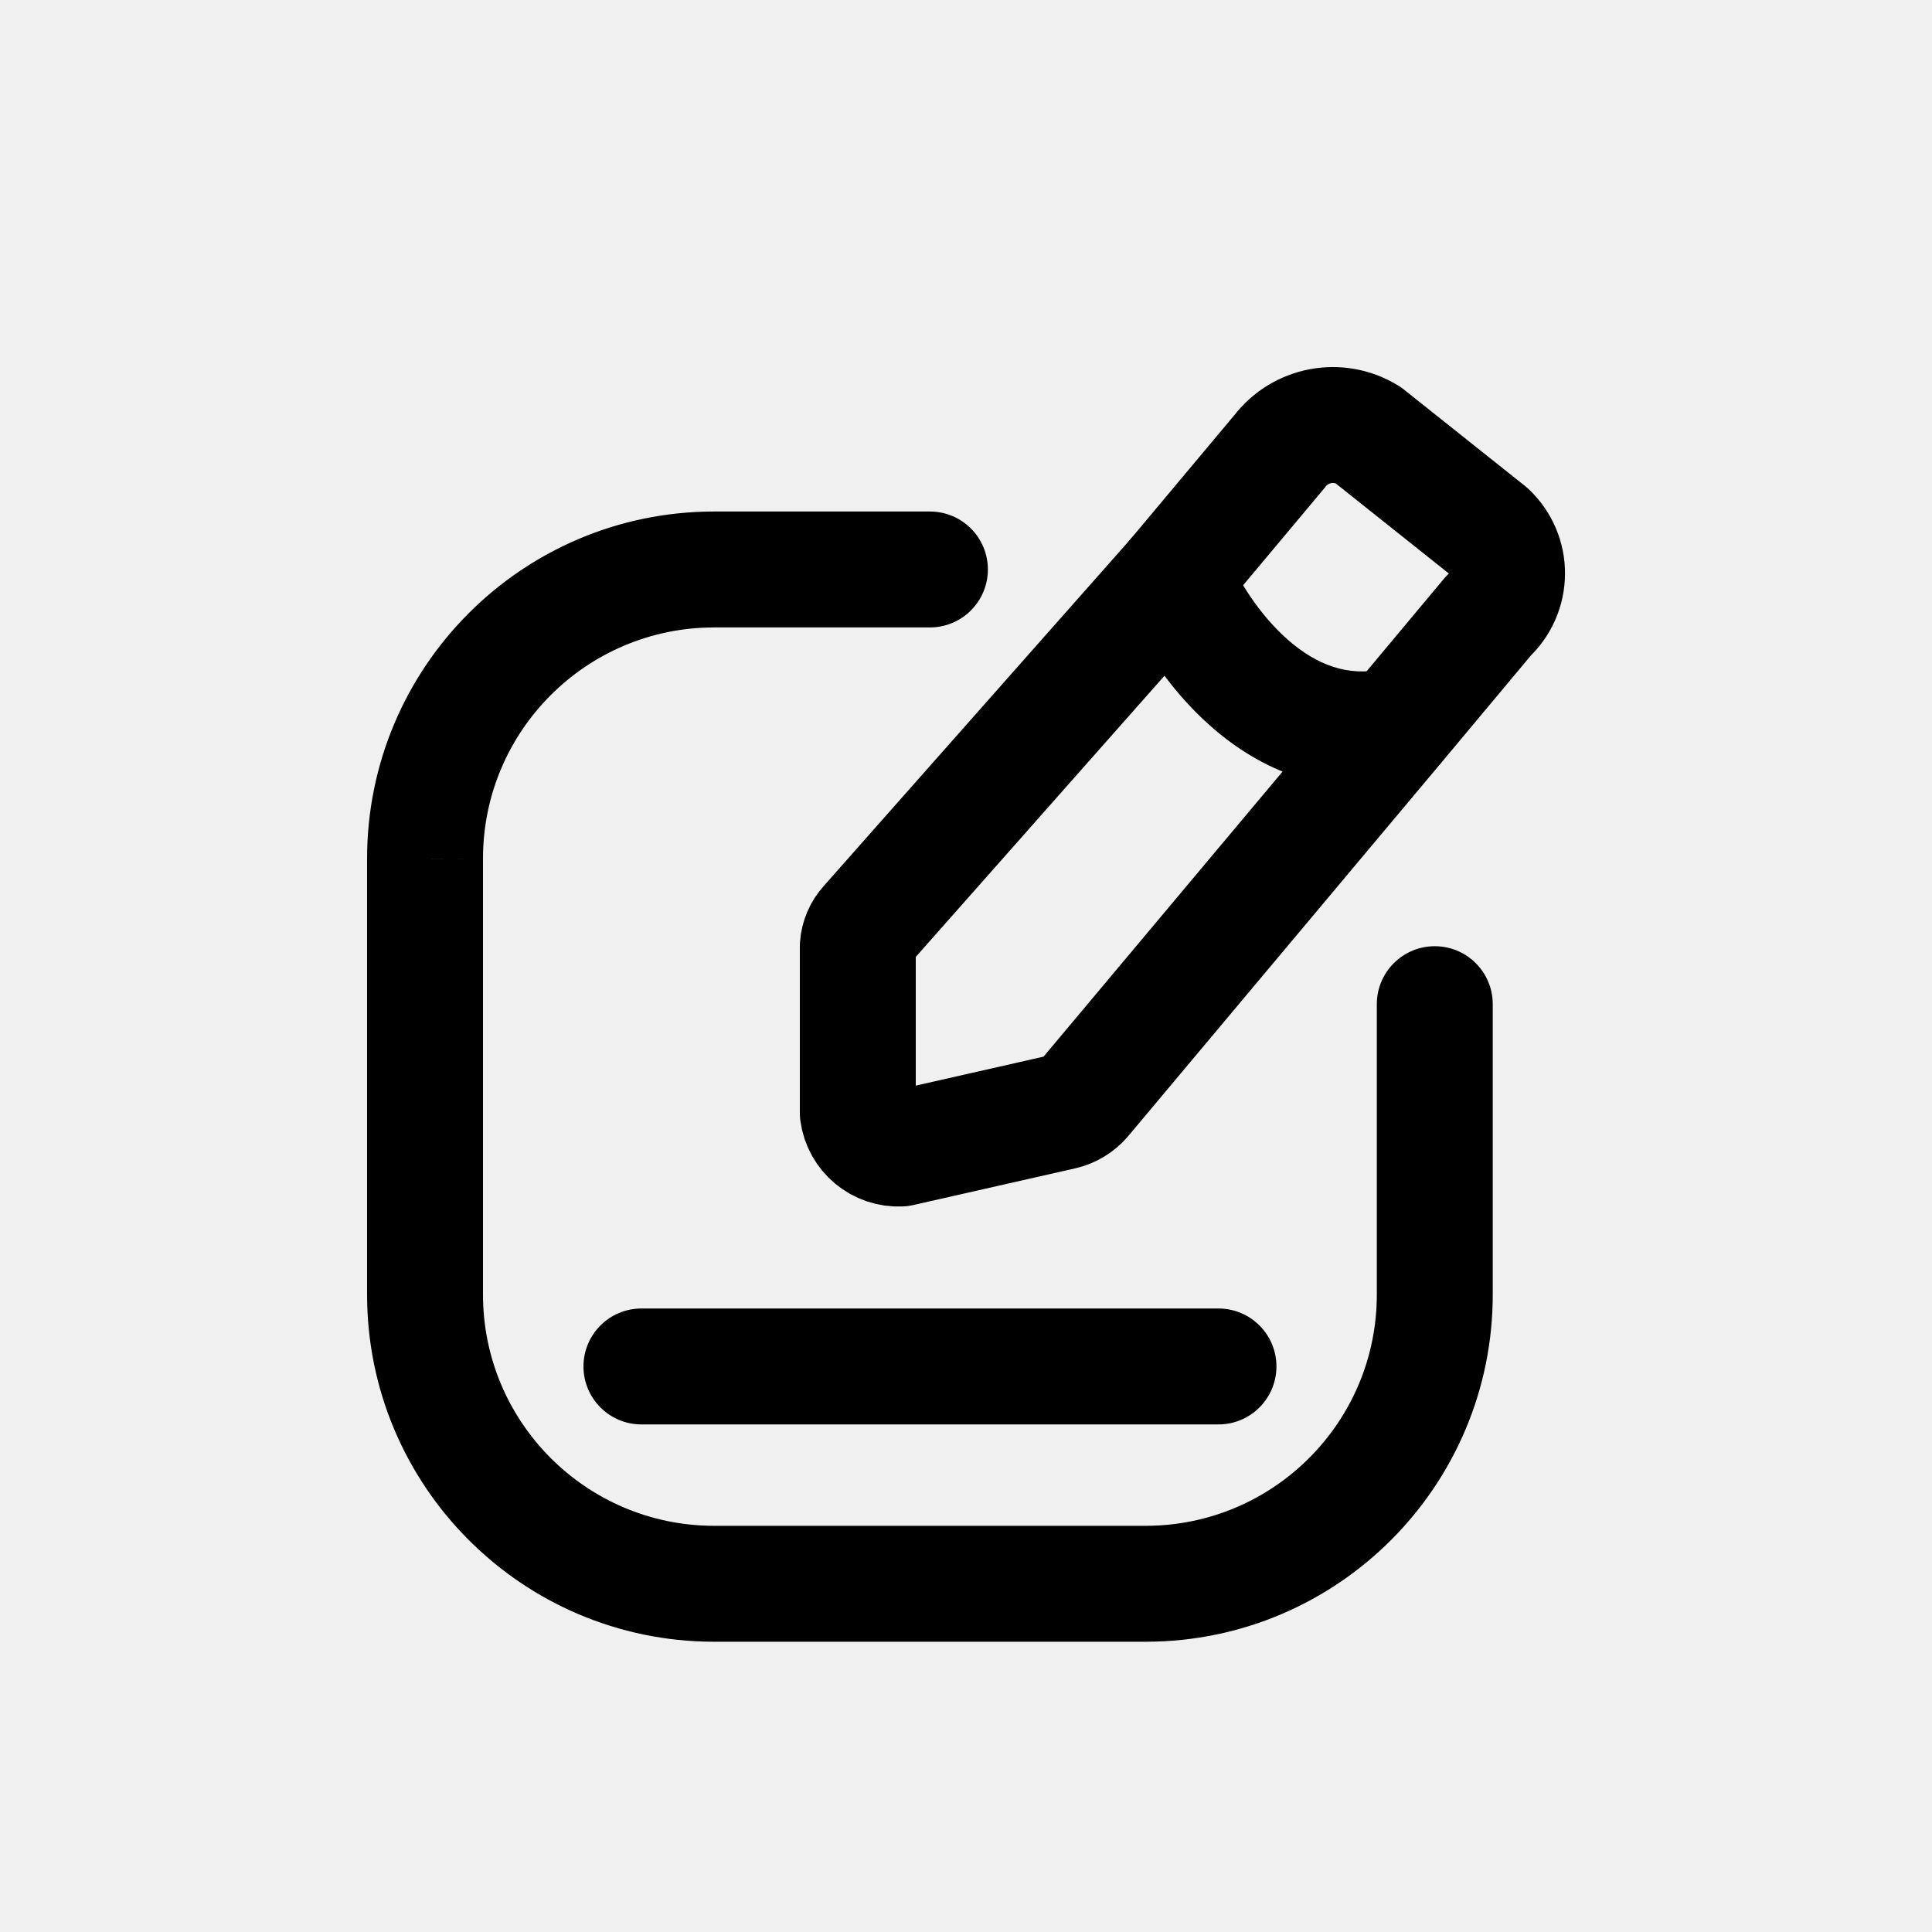
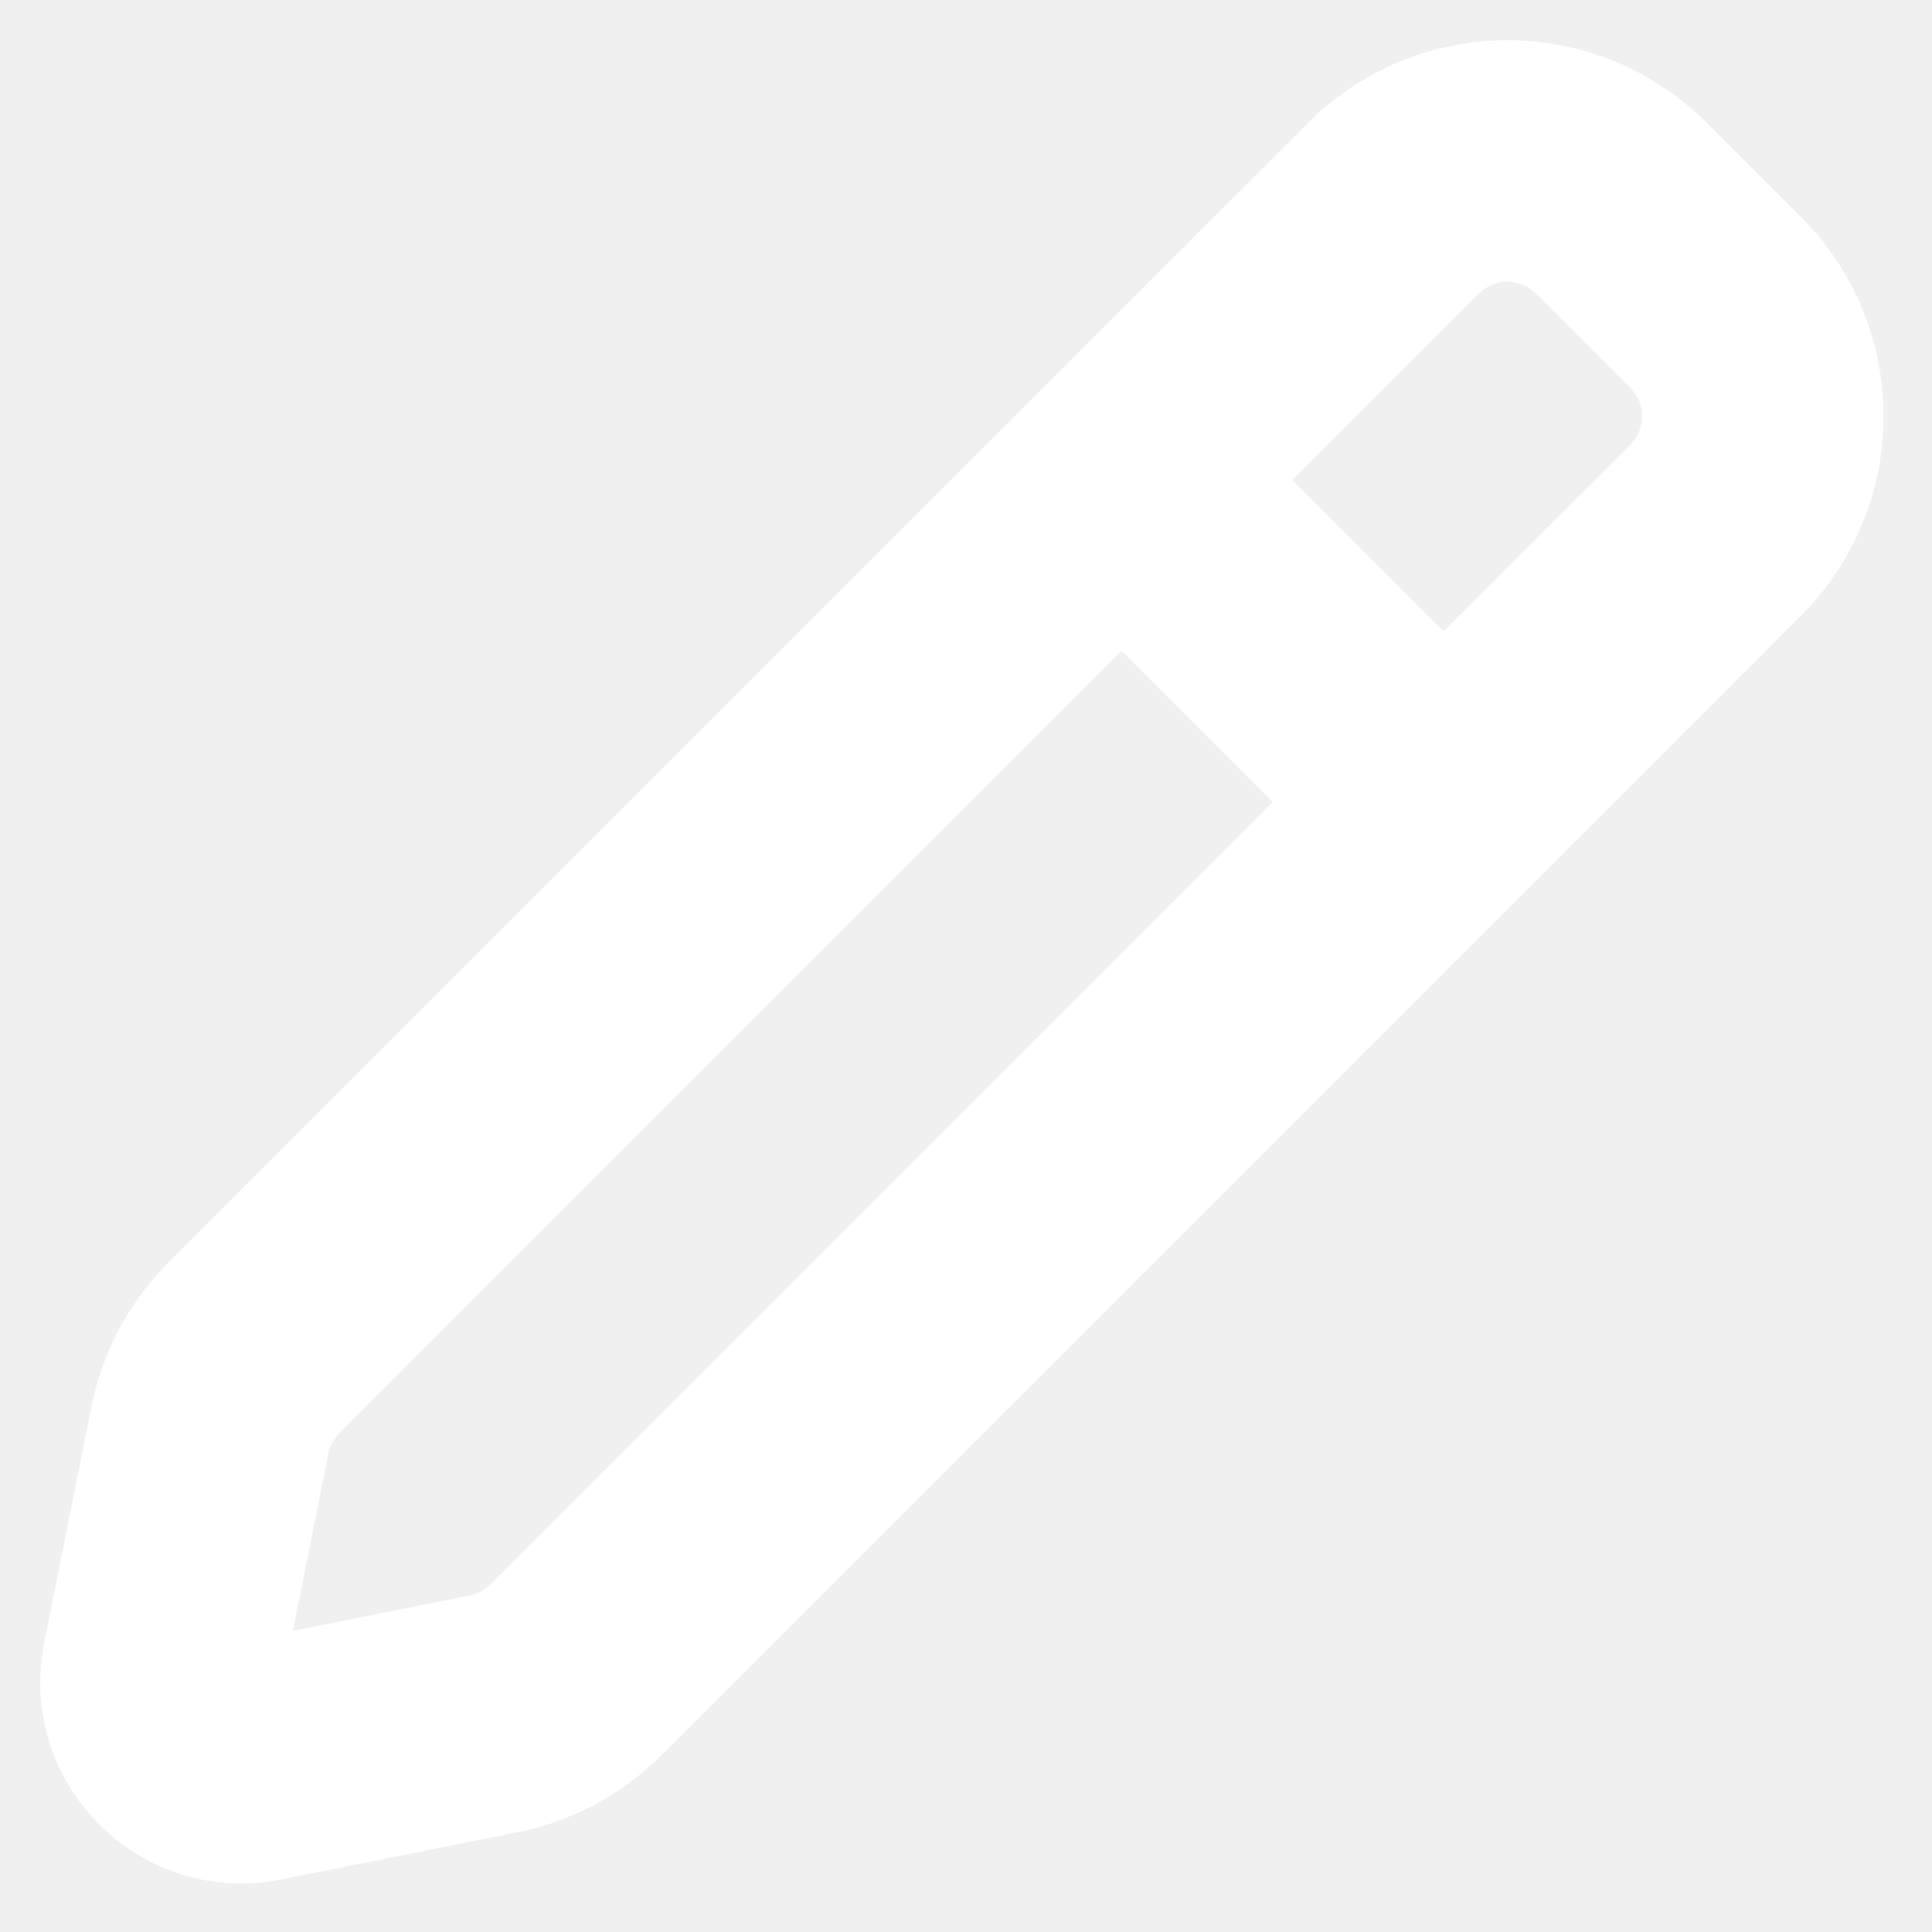
- <svg xmlns="http://www.w3.org/2000/svg" width="800px" height="800px" viewBox="0 -0.5 25 25" fill="none">
-   <path fill-rule="evenodd" clip-rule="evenodd" d="M17.7 5.128L19.266 6.375C19.417 6.517 19.503 6.716 19.501 6.923C19.5 7.131 19.413 7.329 19.26 7.47L18.07 8.894L14.021 13.723C13.95 13.804 13.856 13.861 13.751 13.886L11.651 14.362C11.376 14.375 11.136 14.175 11.1 13.902V11.744C11.107 11.639 11.149 11.541 11.219 11.464L15.193 6.971L16.557 5.342C16.827 4.988 17.32 4.895 17.7 5.128Z" stroke="#000000" stroke-width="1.5" stroke-linecap="round" stroke-linejoin="round" />
-   <path d="M12.033 7.619C12.447 7.619 12.783 7.283 12.783 6.869C12.783 6.454 12.447 6.119 12.033 6.119V7.619ZM9.233 6.869V6.119L9.231 6.119L9.233 6.869ZM5.5 10.619H6.25L6.25 10.617L5.5 10.619ZM5.5 16.244L6.25 16.245V16.244H5.5ZM9.233 19.994L9.231 20.744H9.233V19.994ZM14.833 19.994V20.744L14.835 20.744L14.833 19.994ZM18.566 16.244H17.816L17.816 16.245L18.566 16.244ZM19.316 12.494C19.316 12.079 18.98 11.744 18.566 11.744C18.152 11.744 17.816 12.079 17.816 12.494H19.316ZM15.886 6.684C15.728 6.302 15.29 6.119 14.907 6.277C14.524 6.435 14.342 6.874 14.5 7.257L15.886 6.684ZM18.232 9.622C18.636 9.533 18.892 9.132 18.802 8.728C18.713 8.323 18.313 8.068 17.908 8.157L18.232 9.622ZM8.3 16.432C7.886 16.432 7.55 16.767 7.55 17.182C7.55 17.596 7.886 17.932 8.3 17.932V16.432ZM15.767 17.932C16.181 17.932 16.517 17.596 16.517 17.182C16.517 16.767 16.181 16.432 15.767 16.432V17.932ZM12.033 6.119H9.233V7.619H12.033V6.119ZM9.231 6.119C6.751 6.125 4.745 8.14 4.75 10.62L6.25 10.617C6.246 8.965 7.583 7.623 9.235 7.619L9.231 6.119ZM4.75 10.619V16.244H6.25V10.619H4.75ZM4.75 16.242C4.745 18.722 6.751 20.738 9.231 20.744L9.235 19.244C7.583 19.24 6.246 17.897 6.25 16.245L4.75 16.242ZM9.233 20.744H14.833V19.244H9.233V20.744ZM14.835 20.744C17.315 20.738 19.321 18.722 19.316 16.242L17.816 16.245C17.82 17.897 16.483 19.24 14.831 19.244L14.835 20.744ZM19.316 16.244V12.494H17.816V16.244H19.316ZM14.5 7.257C14.695 7.729 15.092 8.398 15.687 8.915C16.294 9.444 17.168 9.857 18.232 9.622L17.908 8.157C17.443 8.26 17.039 8.104 16.671 7.784C16.29 7.452 16.013 6.992 15.886 6.684L14.5 7.257ZM8.3 17.932H15.767V16.432H8.3V17.932Z" fill="#000000" />
+ <svg xmlns="http://www.w3.org/2000/svg" width="800px" height="800px" viewBox="0 0 24 24" fill="none" stroke="#ffffff">
+   <g id="SVGRepo_bgCarrier" stroke-width="0" />
+   <g id="SVGRepo_tracerCarrier" stroke-linecap="round" stroke-linejoin="round" />
+   <g id="SVGRepo_iconCarrier">
+     <path fill-rule="evenodd" clip-rule="evenodd" d="M20.848 1.879C19.676 0.707 17.777 0.707 16.605 1.879L2.447 16.036C2.029 16.455 1.743 16.988 1.627 17.569L1.04 20.505C0.76 21.904 1.994 23.138 3.393 22.858L6.329 22.271C6.909 22.155 7.443 21.869 7.862 21.451L22.019 7.293C23.191 6.121 23.191 4.222 22.019 3.05L20.848 1.879ZM18.019 3.293C18.41 2.902 19.043 2.902 19.433 3.293L20.605 4.464C20.996 4.855 20.996 5.488 20.605 5.879L17.933 8.55L15.348 5.964L18.019 3.293ZM13.933 7.379L3.862 17.451C3.722 17.59 3.627 17.768 3.588 17.962L3.001 20.897L5.936 20.31C6.13 20.271 6.308 20.176 6.447 20.036L16.519 9.964L13.933 7.379Z" fill="#ffffff" />
+   </g>
</svg>
